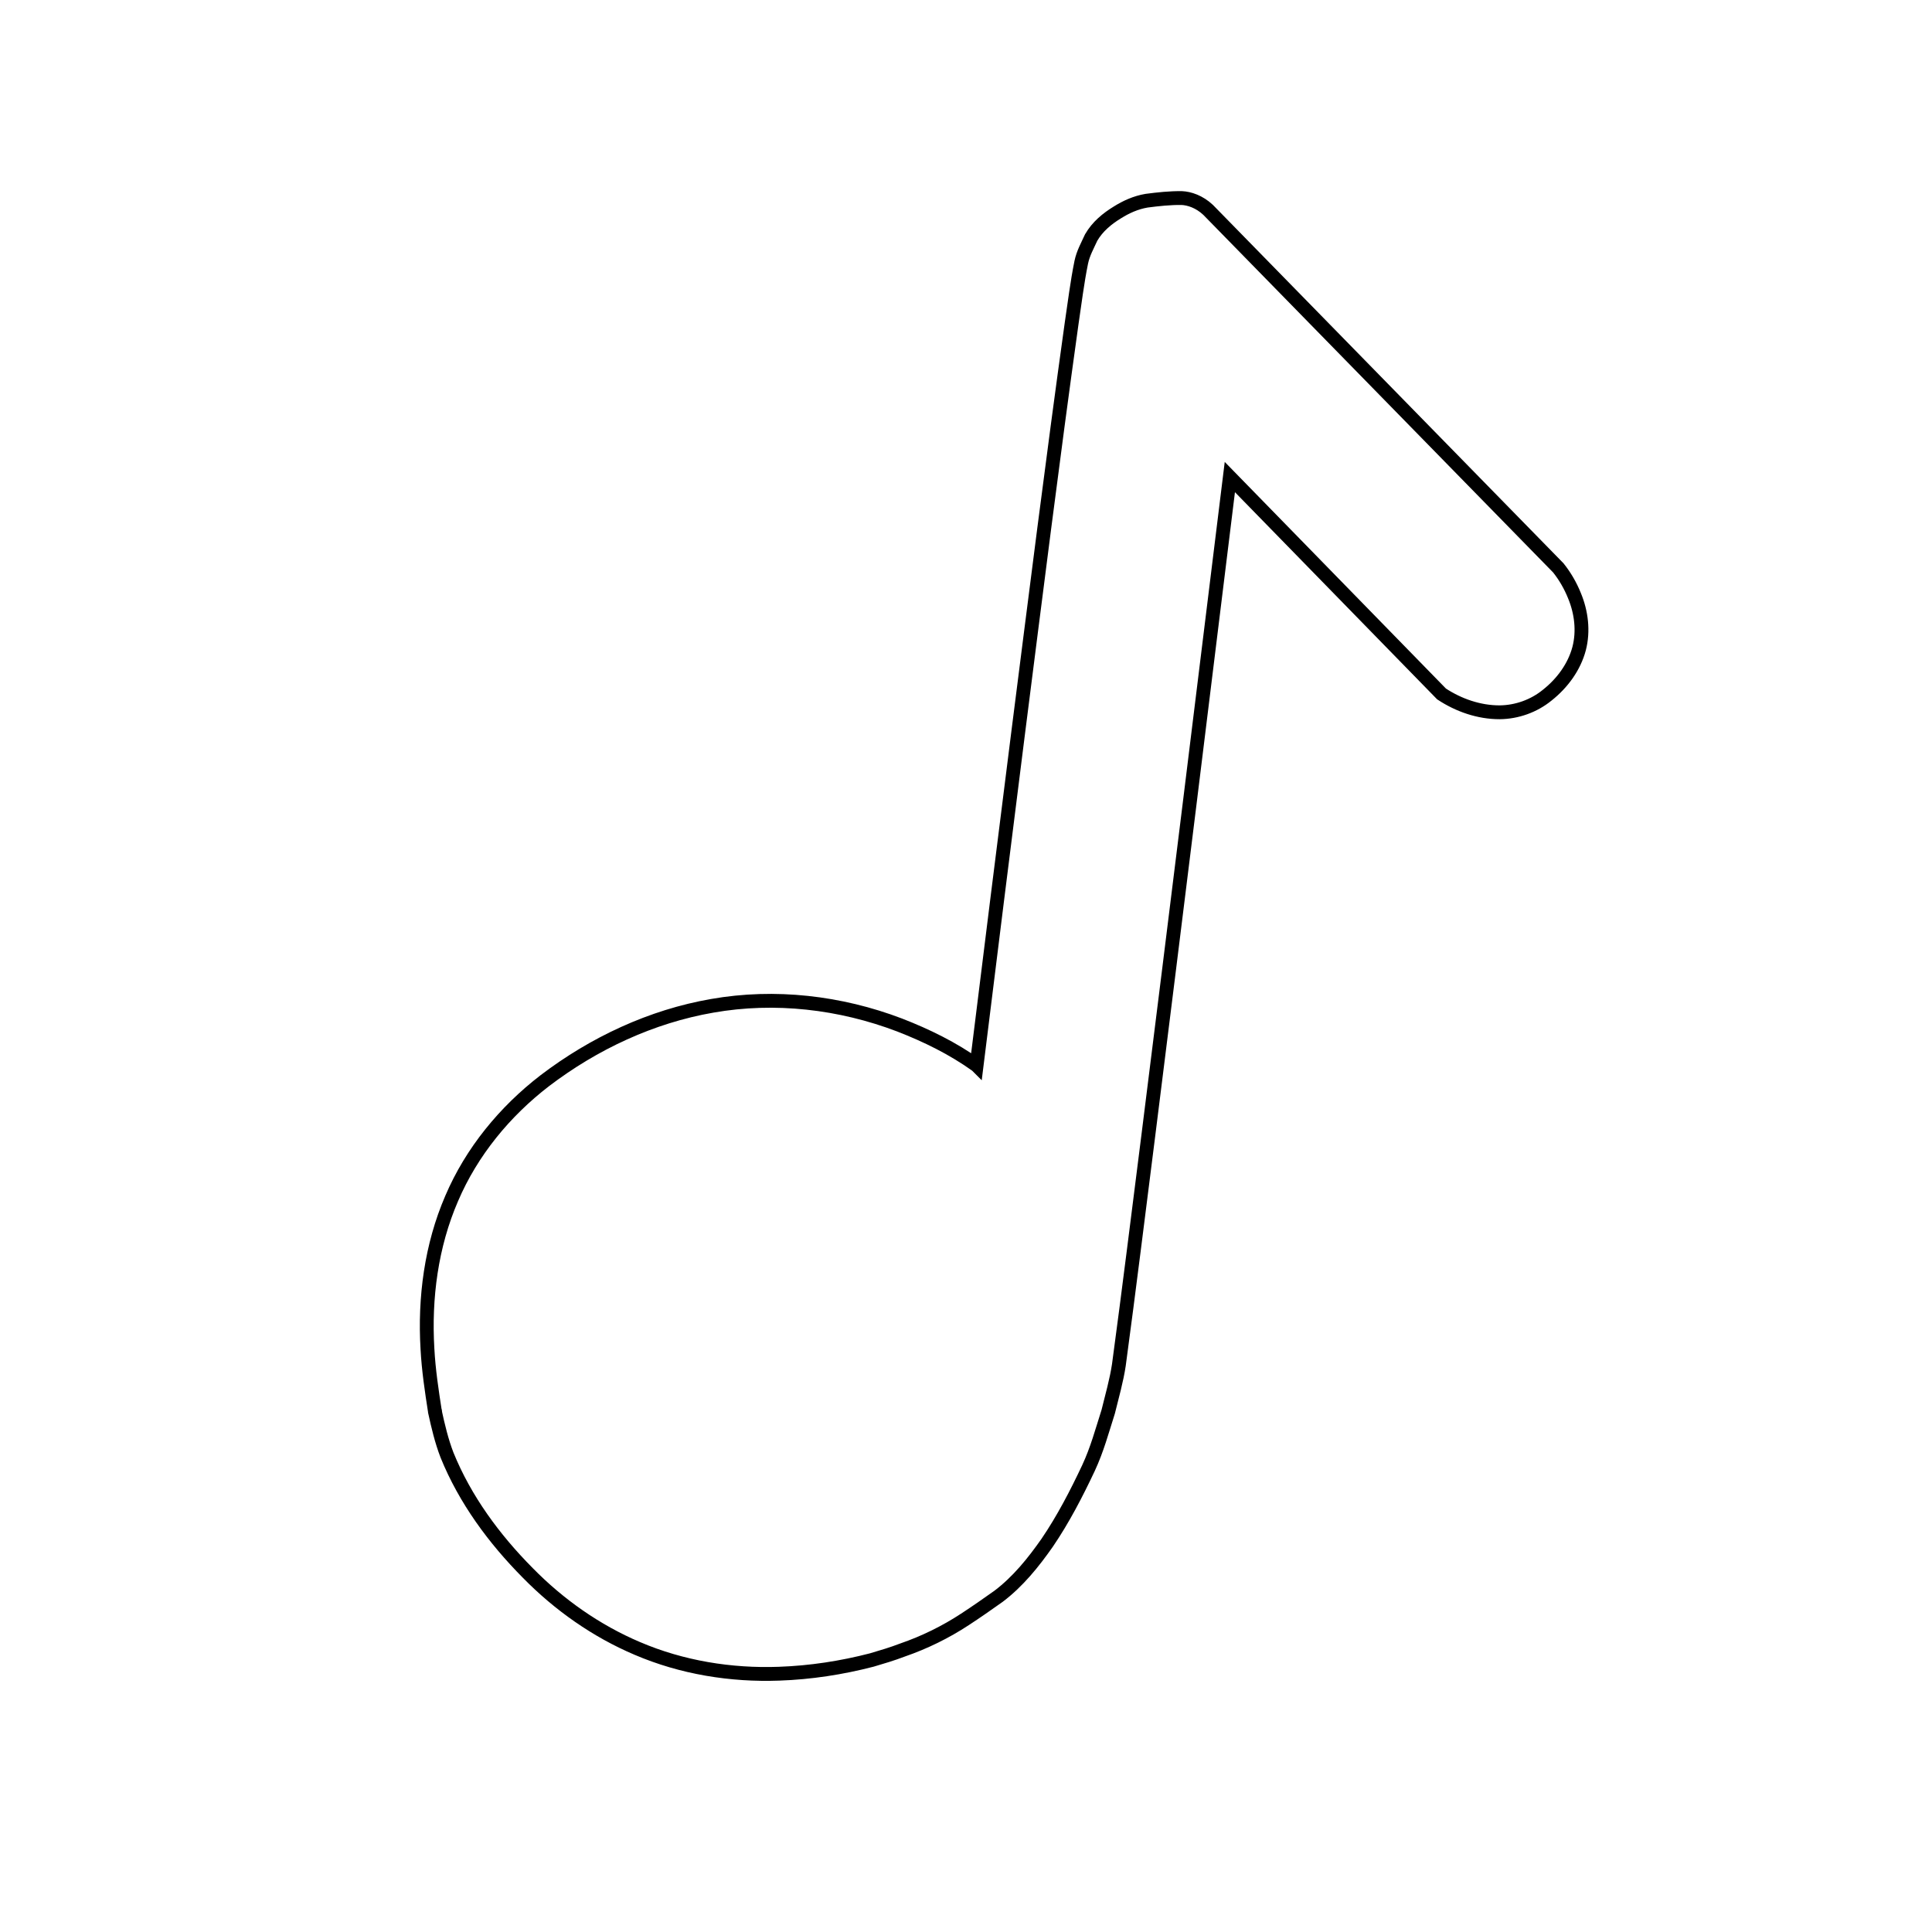
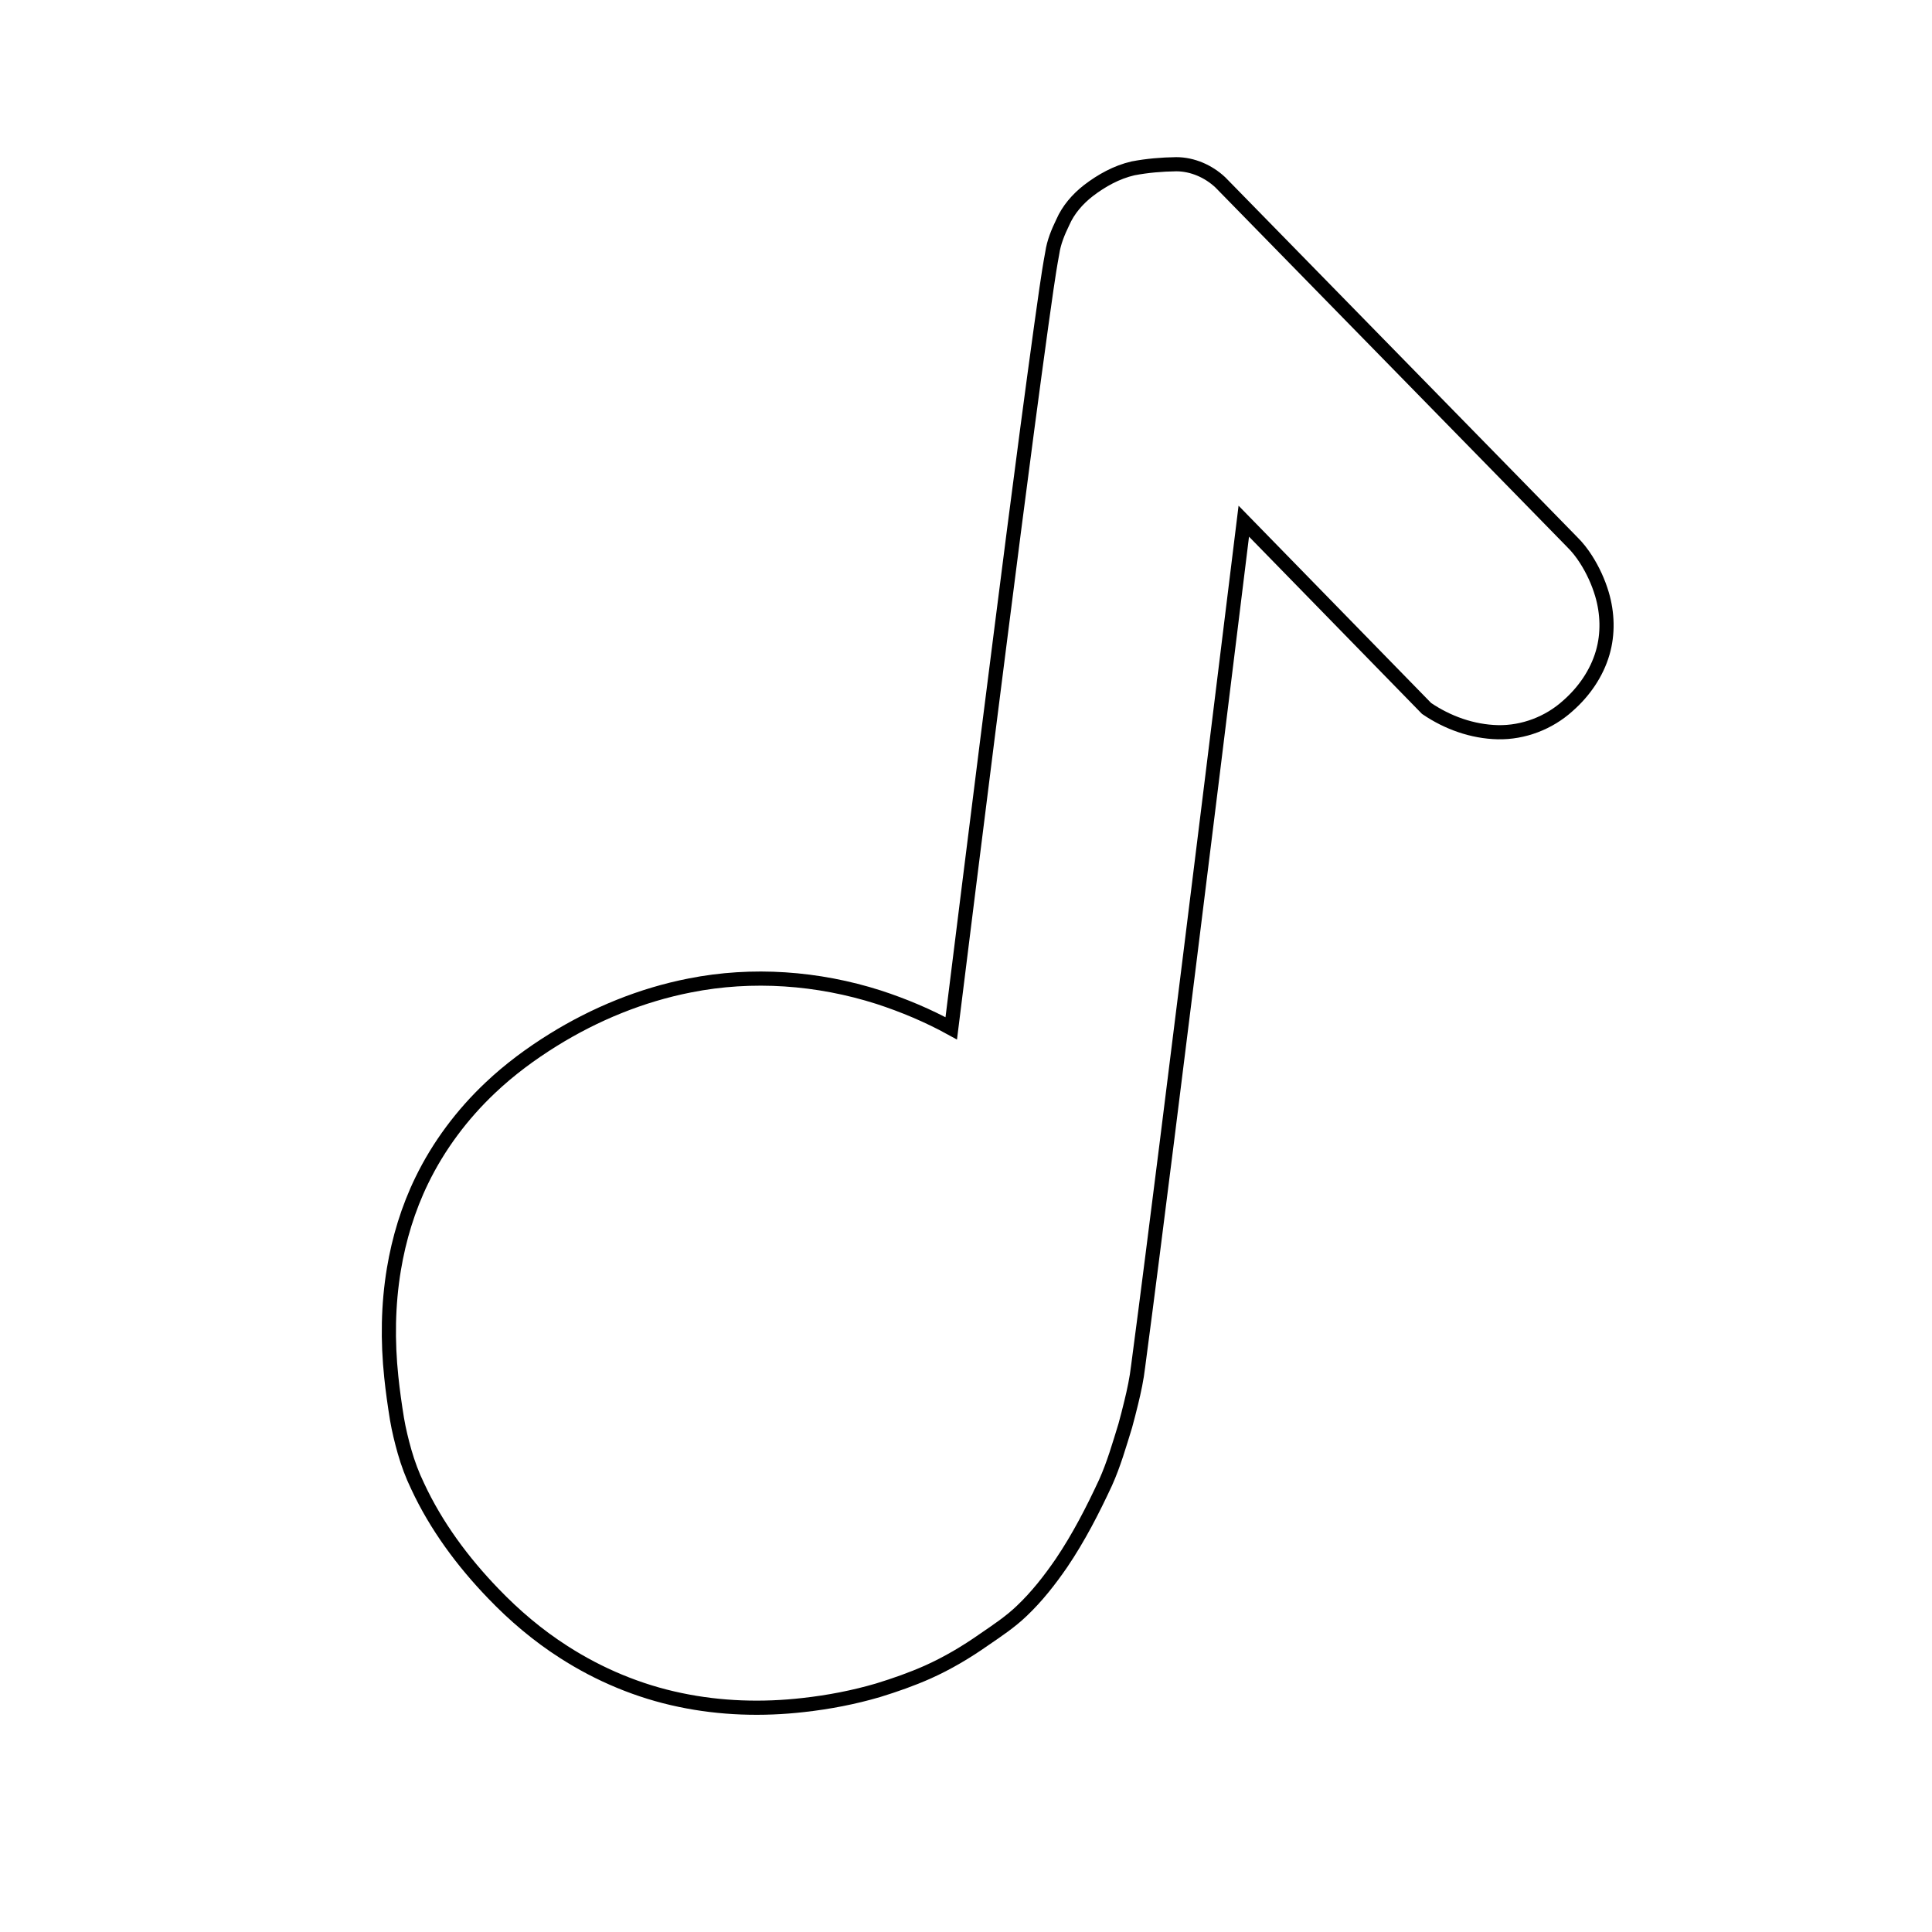
<svg xmlns="http://www.w3.org/2000/svg" width="1500" height="1500" viewBox="0 0 1500 1500" version="1.1" id="svg1062">
  <cloud />
  <defs id="defs1056" />
-   <g id="layer1">
-     <path id="path1760" style="fill:none;stroke:#000000;stroke-width:10.737;stroke-linecap:butt;stroke-linejoin:miter;stroke-miterlimit:4;stroke-dasharray:none;stroke-opacity:1" d="m 758.232,827.143 c -18.344,-13.149 -38.765,-23.168 -59.76,-31.318 -46.061,-17.577 -96.838,-23.49 -145.511,-14.911 -47.287,8.194 -91.914,29.144 -129.988,58.132 -31.107,23.918 -56.87,55.259 -72.308,91.473 -15.824,36.591 -21.156,77.112 -18.793,116.732 0.864,16.437 3.338,32.738 5.867,48.982 0.426,1.095 -0.281,-2.474 -0.103,-0.408 2.492,11.46 5.206,22.938 9.429,33.903 14.028,34.568 36.566,65.126 62.722,91.492 24.23,24.729 53.087,45.053 84.993,58.605 34.605,14.819 72.603,21.006 110.141,19.634 24.296,-0.852 48.477,-4.546 71.998,-10.655 7.975,-2.343 15.943,-4.728 23.709,-7.702 17.093,-5.89 33.439,-13.905 48.556,-23.822 8.846,-5.783 17.52,-11.829 26.128,-17.957 15.02,-11.358 26.976,-26.195 37.71,-41.529 12.443,-18.285 22.638,-37.989 32.056,-57.966 6.728,-14.46 10.512,-28.657 15.358,-43.865 2.902,-11.732 6.481,-24.317 8.256,-36.247 8.003,-59.249 15.297,-118.591 22.832,-177.9 21.399,-170.439 42.401,-340.928 63.325,-511.426 l 164.35,168.384 c 13.309,8.776 29.074,14.261 45.104,14.244 13.381,-0.12 26.663,-4.858 37.022,-13.346 11.579,-9.185 20.902,-21.732 24.711,-36.14 3.524,-13.605 1.722,-28.2 -3.637,-41.081 -3.118,-7.749 -7.335,-15.063 -12.557,-21.586 L 937.959,162.936 c -6.804,-6.387 -14.632,-8.936 -20.499,-9.163 -9.126,-0.112 -18.234,0.882 -27.265,2.059 -8.4,1.414 -15.971,4.887 -22.599,9.045 -8.188,5.002 -15.539,11.129 -20.394,19.488 -3.011,6.612 -6.204,12.139 -7.712,19.253 -3.22,15.791 -5.12,31.809 -7.515,47.737 -14.795,105.995 -28.049,212.196 -41.579,318.357 -10.841,85.796 -21.554,171.608 -32.163,257.432 z" />
+   <g id="layer1" transform="matrix(1.014401,0,0,1.014401,-1240.277,-289.1683)">
+     <path id="path1760" style="fill:none;stroke:#000000;stroke-width:10.836;stroke-linecap:butt;stroke-linejoin:miter;stroke-miterlimit:4;stroke-dasharray:none;stroke-opacity:1" d="m 2122.986,410.756 c -11.117,0.161 -22.247,1.088 -33.175,3.173 -12.516,2.901 -23.98,9.263 -34.117,17.029 -8.287,6.456 -15.425,14.647 -19.638,24.343 -3.602,7.43 -6.814,15.18 -8.008,23.404 -3.42,18.29 -5.69,36.765 -8.374,55.171 -14.559,105.272 -27.742,210.73 -41.167,316.151 -9.329,74.023 -18.583,148.055 -27.779,222.095 -17.697,-9.726 -36.399,-17.571 -55.587,-23.833 -46.444,-14.823 -96.646,-18.509 -144.55,-8.976 -37.032,7.259 -72.487,21.814 -104.519,41.679 -17.138,10.647 -33.456,22.707 -48.115,36.596 -21.508,20.318 -39.561,44.376 -52.494,71.014 -10.428,21.438 -17.424,44.478 -21.331,67.975 -4.518,27.193 -4.858,54.991 -1.984,82.378 1.106,10.763 2.642,21.478 4.365,32.158 1.434,8.424 3.472,16.736 5.791,24.957 2.602,9.08 5.894,17.969 10.018,26.472 14.203,30.531 34.517,57.918 57.826,82.096 16.197,16.9 34.18,32.152 53.913,44.779 27.167,17.49 57.477,30.186 89.138,36.74 30.98,6.516 63.011,7.479 94.427,3.884 19.299,-2.153 38.45,-5.818 57.088,-11.292 12.896,-3.957 25.659,-8.423 37.992,-13.905 15.157,-6.787 29.496,-15.297 43.079,-24.828 9.989,-6.851 20.164,-13.579 28.92,-22.011 11.573,-10.966 21.438,-23.596 30.449,-36.71 13.097,-19.399 23.831,-40.274 33.682,-61.471 6.301,-14.023 10.543,-28.835 15.065,-43.494 1.681,-5.846 3.049,-11.741 4.546,-17.623 2.26,-9.197 4.231,-18.484 5.318,-27.9 7.561,-56.815 14.649,-113.692 21.855,-170.552 11.927,-94.966 23.713,-189.95 35.45,-284.939 7.873,-63.782 15.727,-127.567 23.569,-191.353 46.63,47.776 93.261,95.552 139.891,143.328 16.034,10.921 35.082,17.758 54.563,18.191 19.591,0.408 39.148,-7.087 53.635,-20.245 12.294,-10.786 22.028,-24.784 26.611,-40.572 4.24,-14.577 3.732,-30.327 -0.564,-44.829 -2.798,-9.414 -6.955,-18.423 -12.236,-26.7 -3.051,-4.745 -6.517,-9.243 -10.552,-13.196 -14.41,-14.817 -28.894,-29.554 -43.34,-44.341 -75.336,-76.996 -150.665,-153.999 -226.006,-230.99 -9.053,-8.459 -21.184,-13.817 -33.656,-13.854 z" />
  </g>
</svg>
